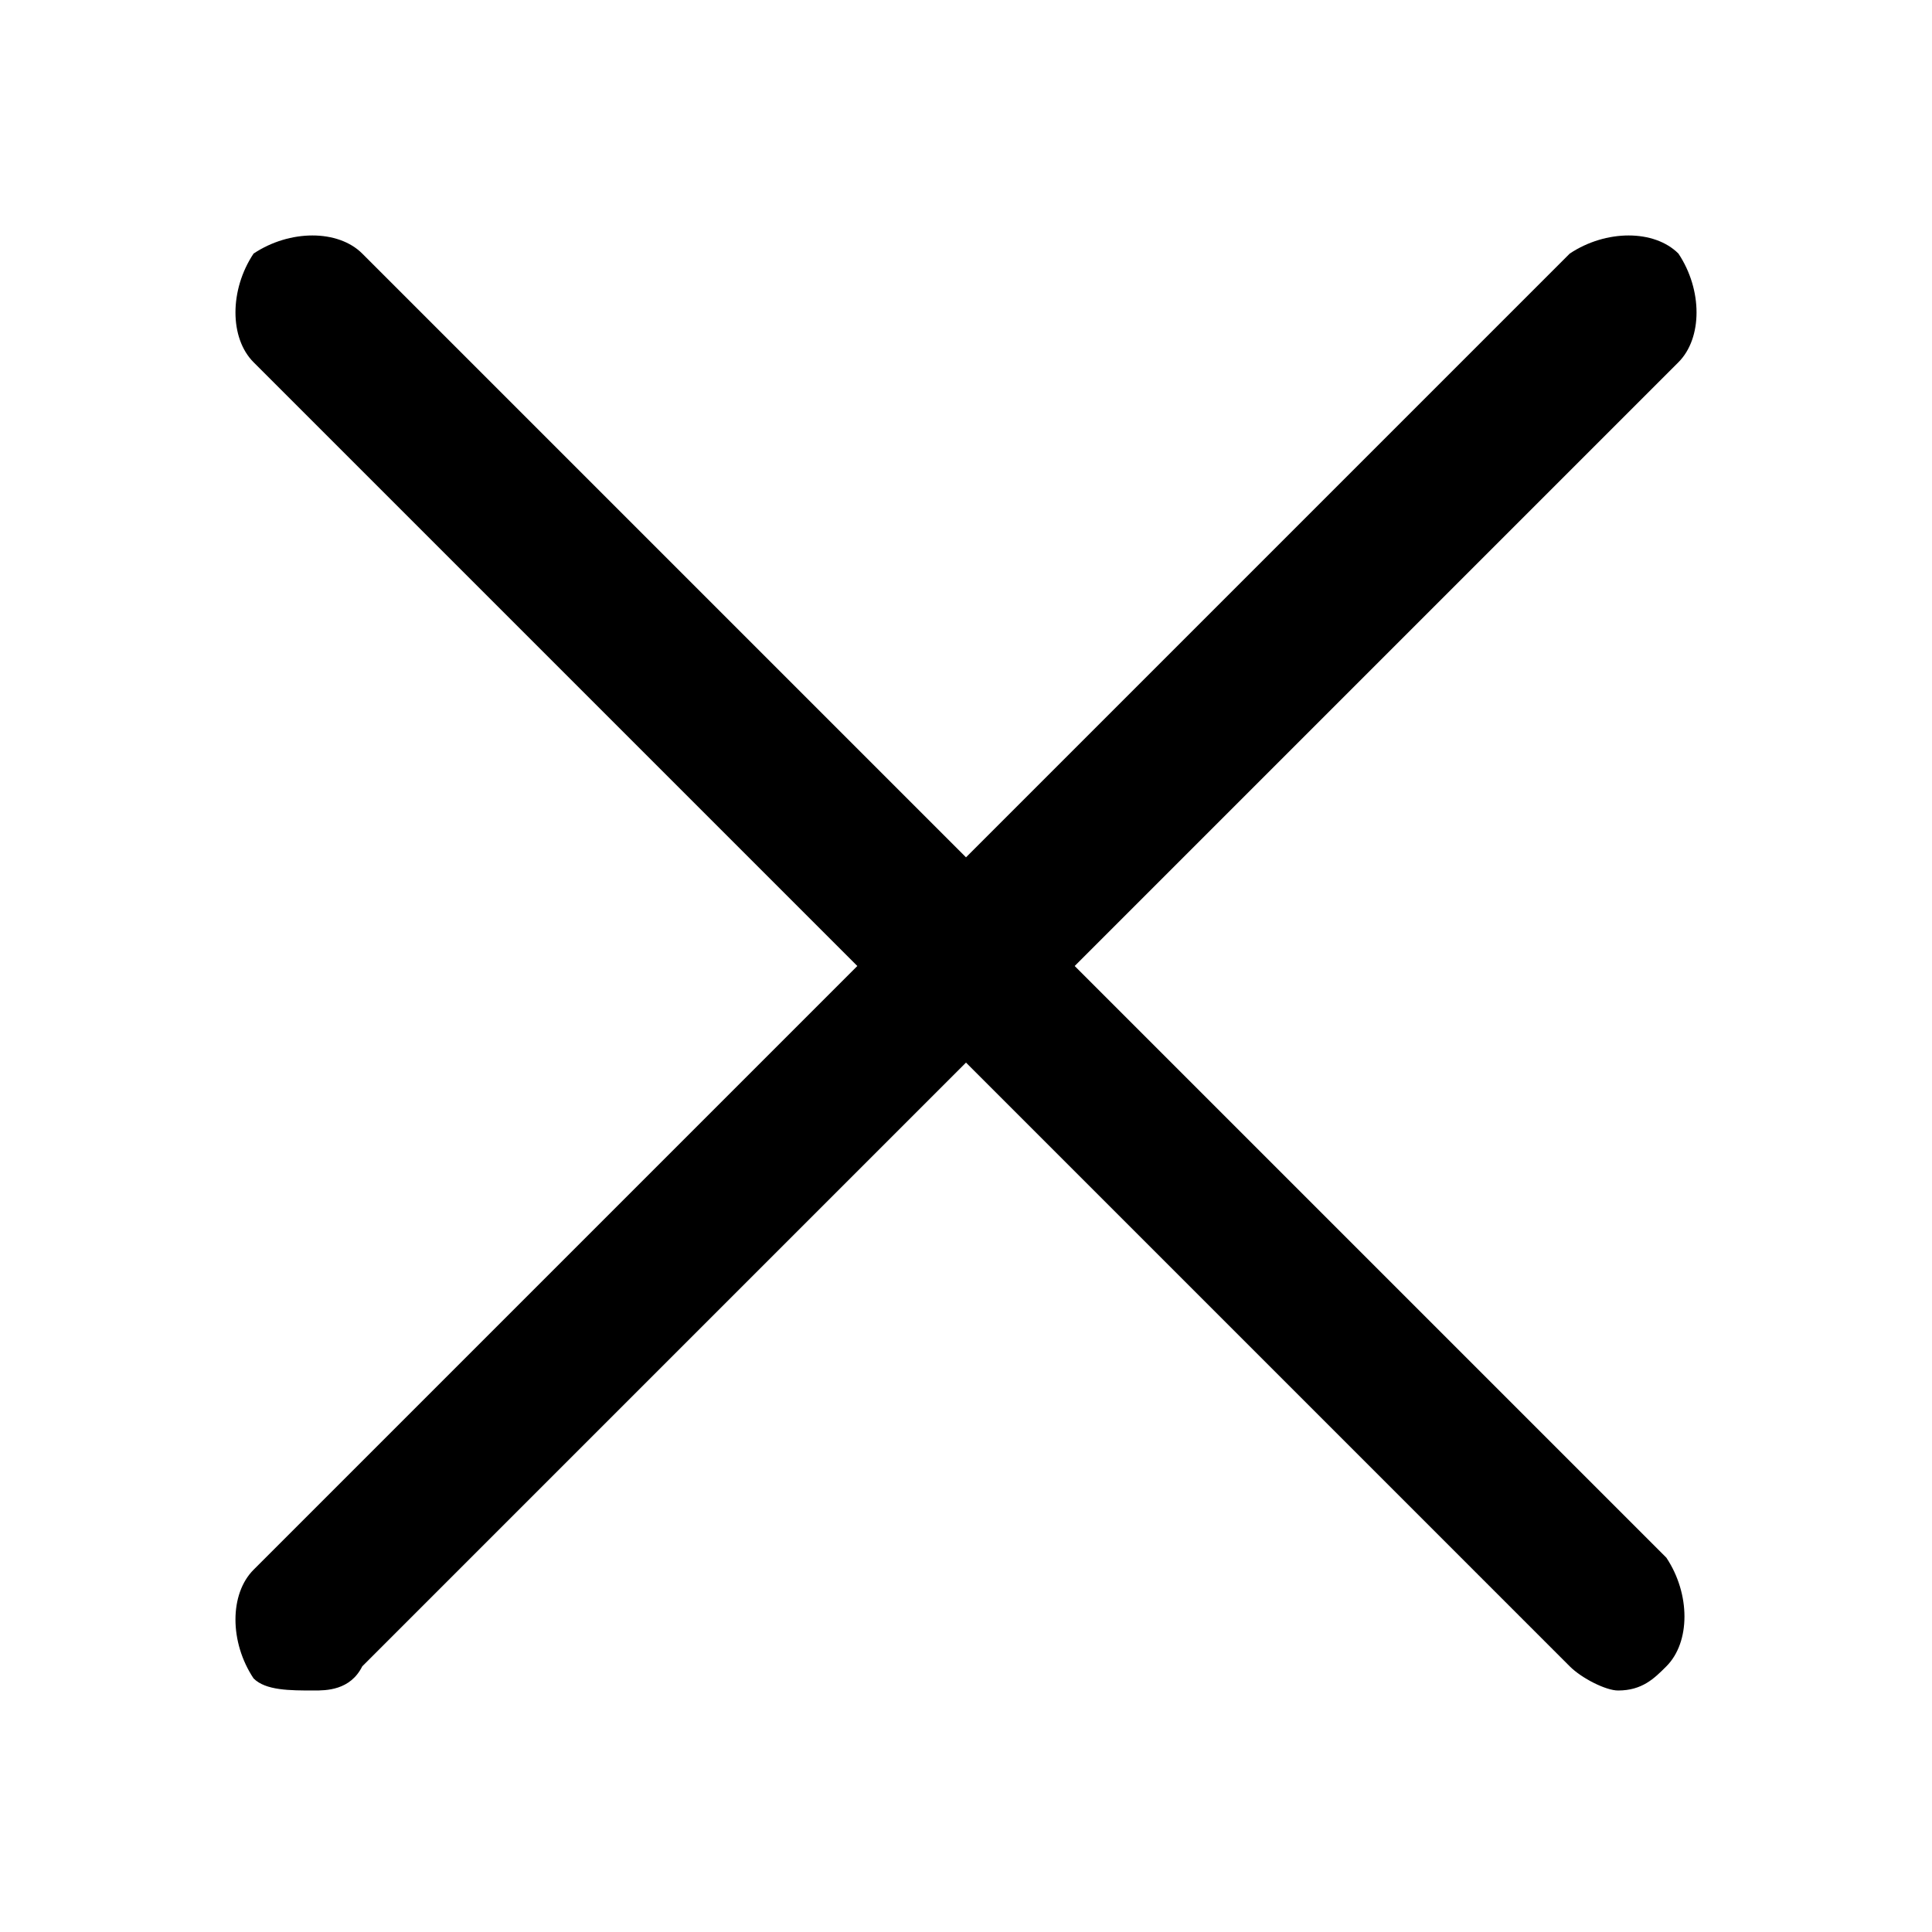
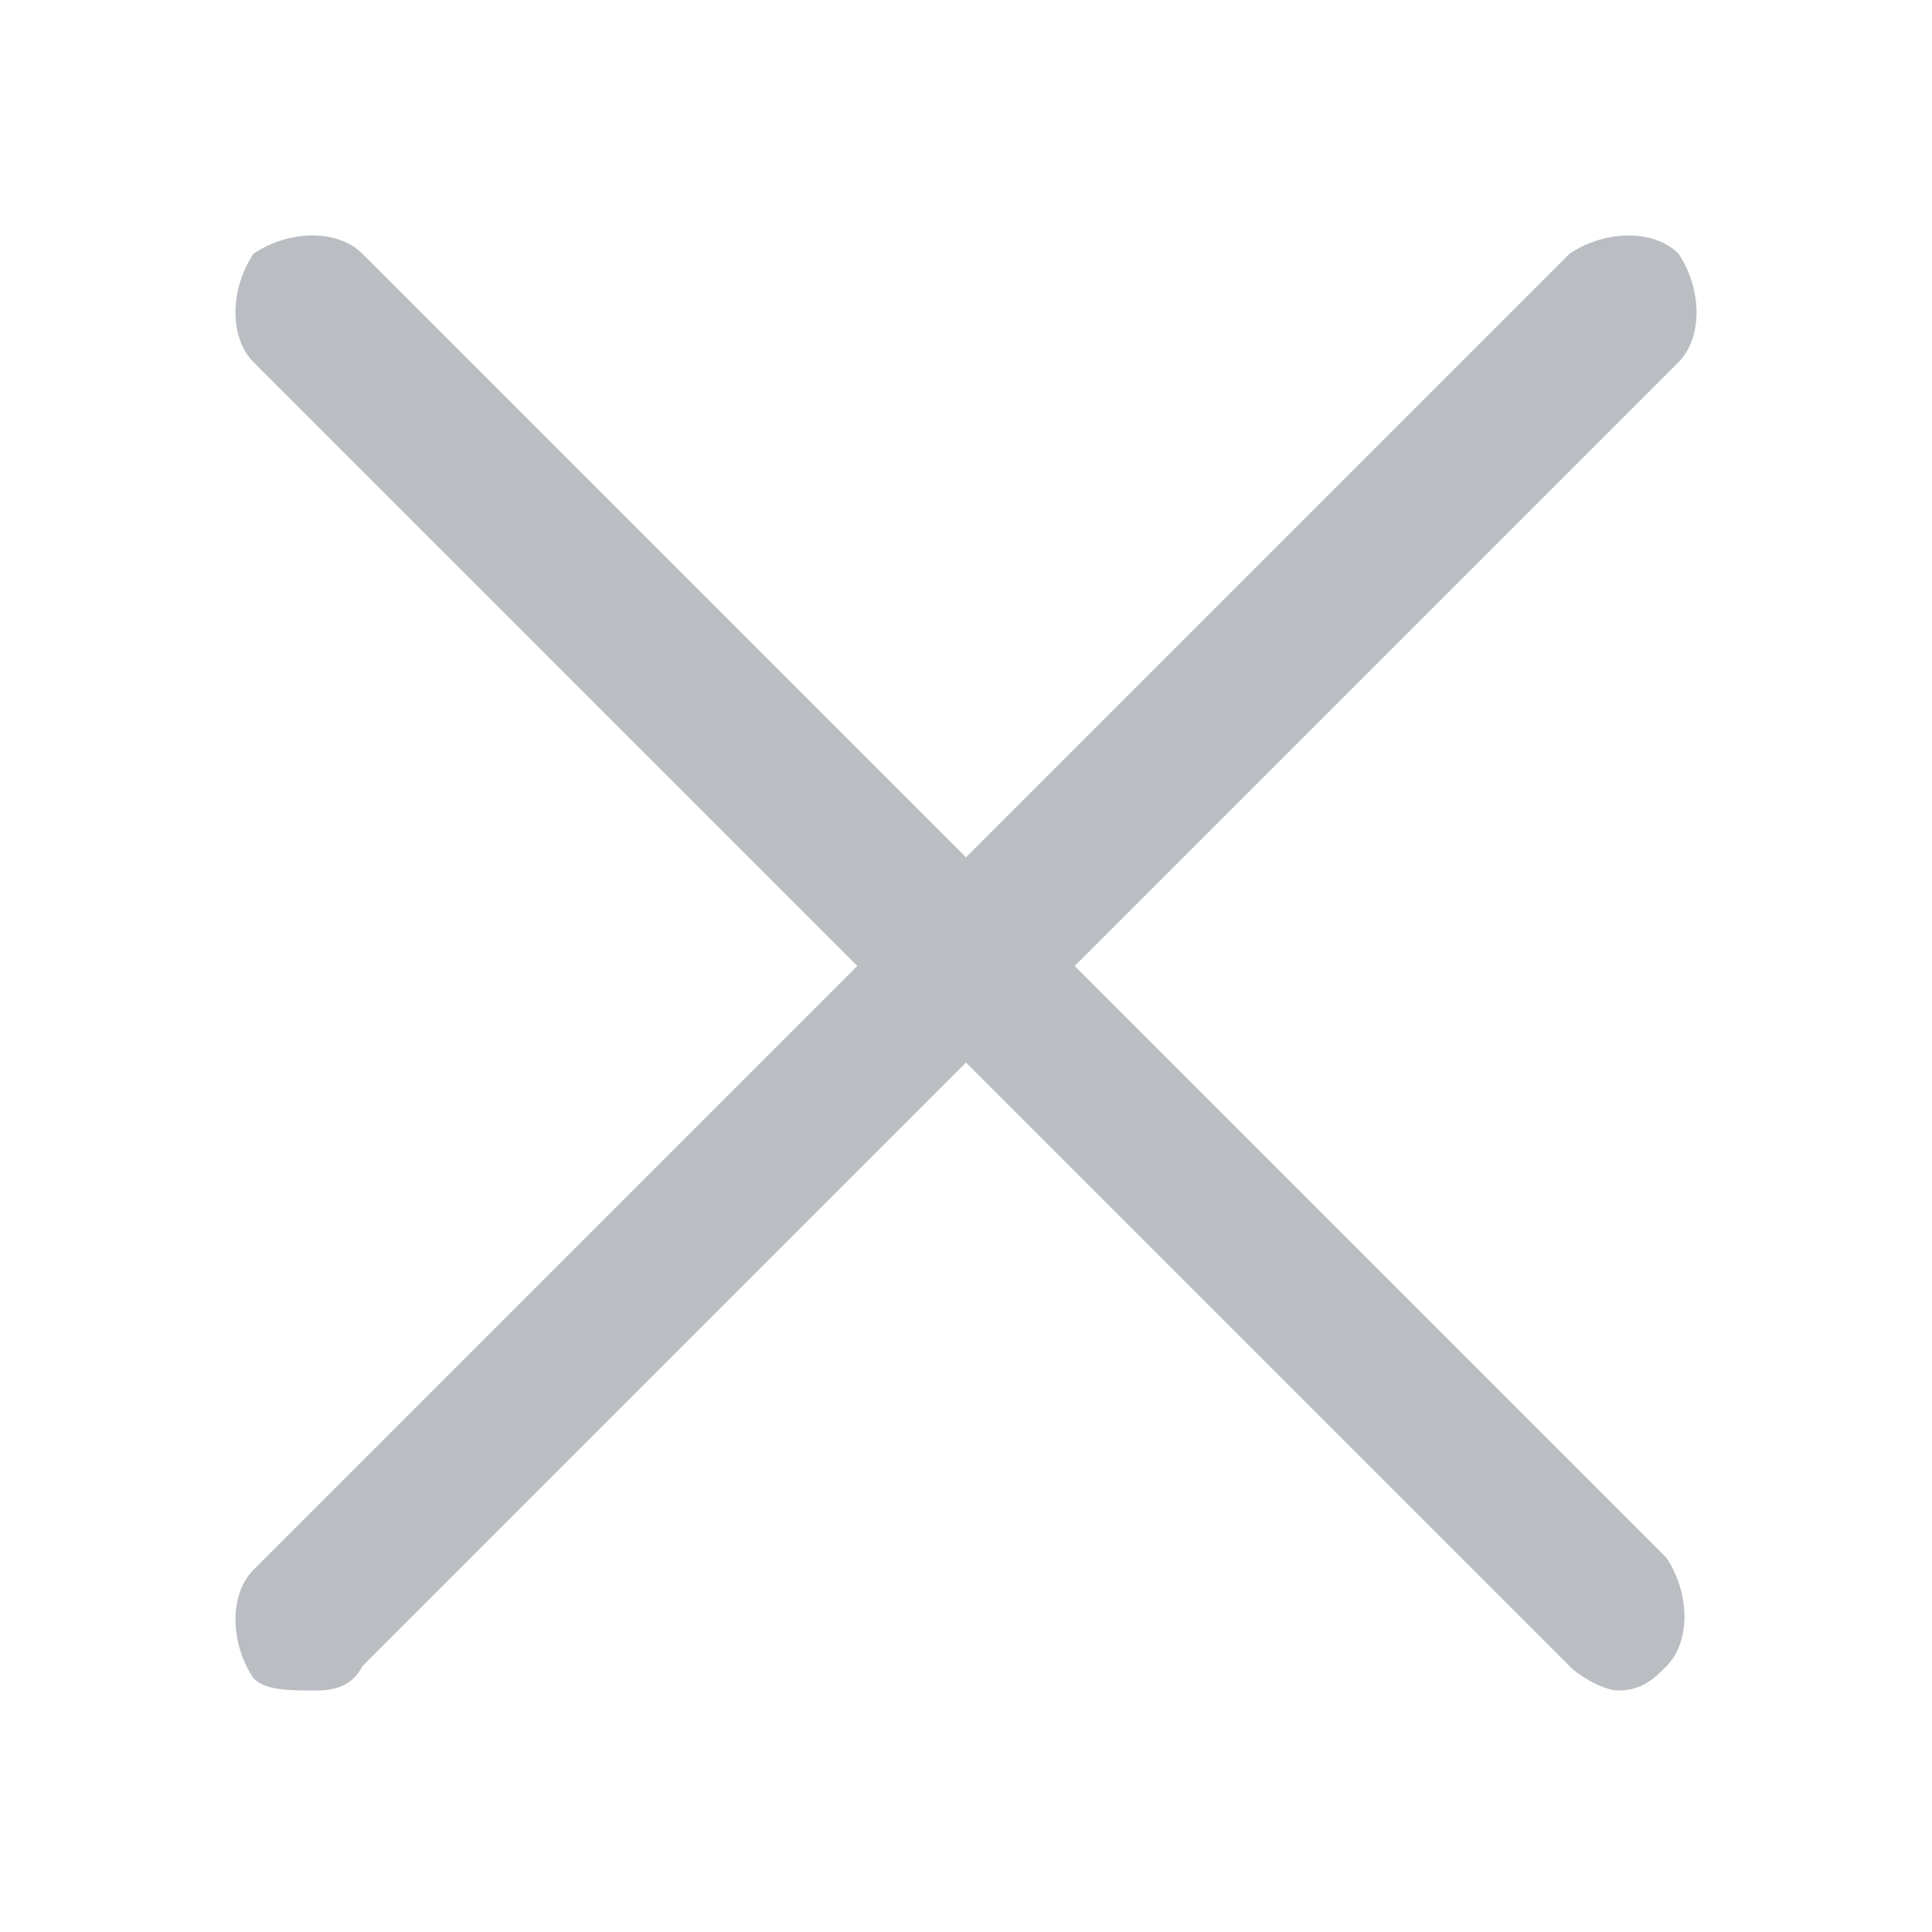
- <svg xmlns="http://www.w3.org/2000/svg" viewBox="0 0 16 16">
+ <svg xmlns="http://www.w3.org/2000/svg" viewBox="0 0 16 16" fill="#babec3">
  <path d="M8.9 8l5-5c.2-.2.2-.6 0-.9-.2-.2-.6-.2-.9 0l-5 5-5-5c-.2-.2-.6-.2-.9 0-.2.3-.2.7 0 .9l5 5-5 5c-.2.2-.2.6 0 .9.1.1.3.1.5.1.1 0 .3 0 .4-.2l5-5 5 5c.1.1.3.2.4.2.2 0 .3-.1.4-.2.2-.2.2-.6 0-.9L8.9 8z" />
</svg>
